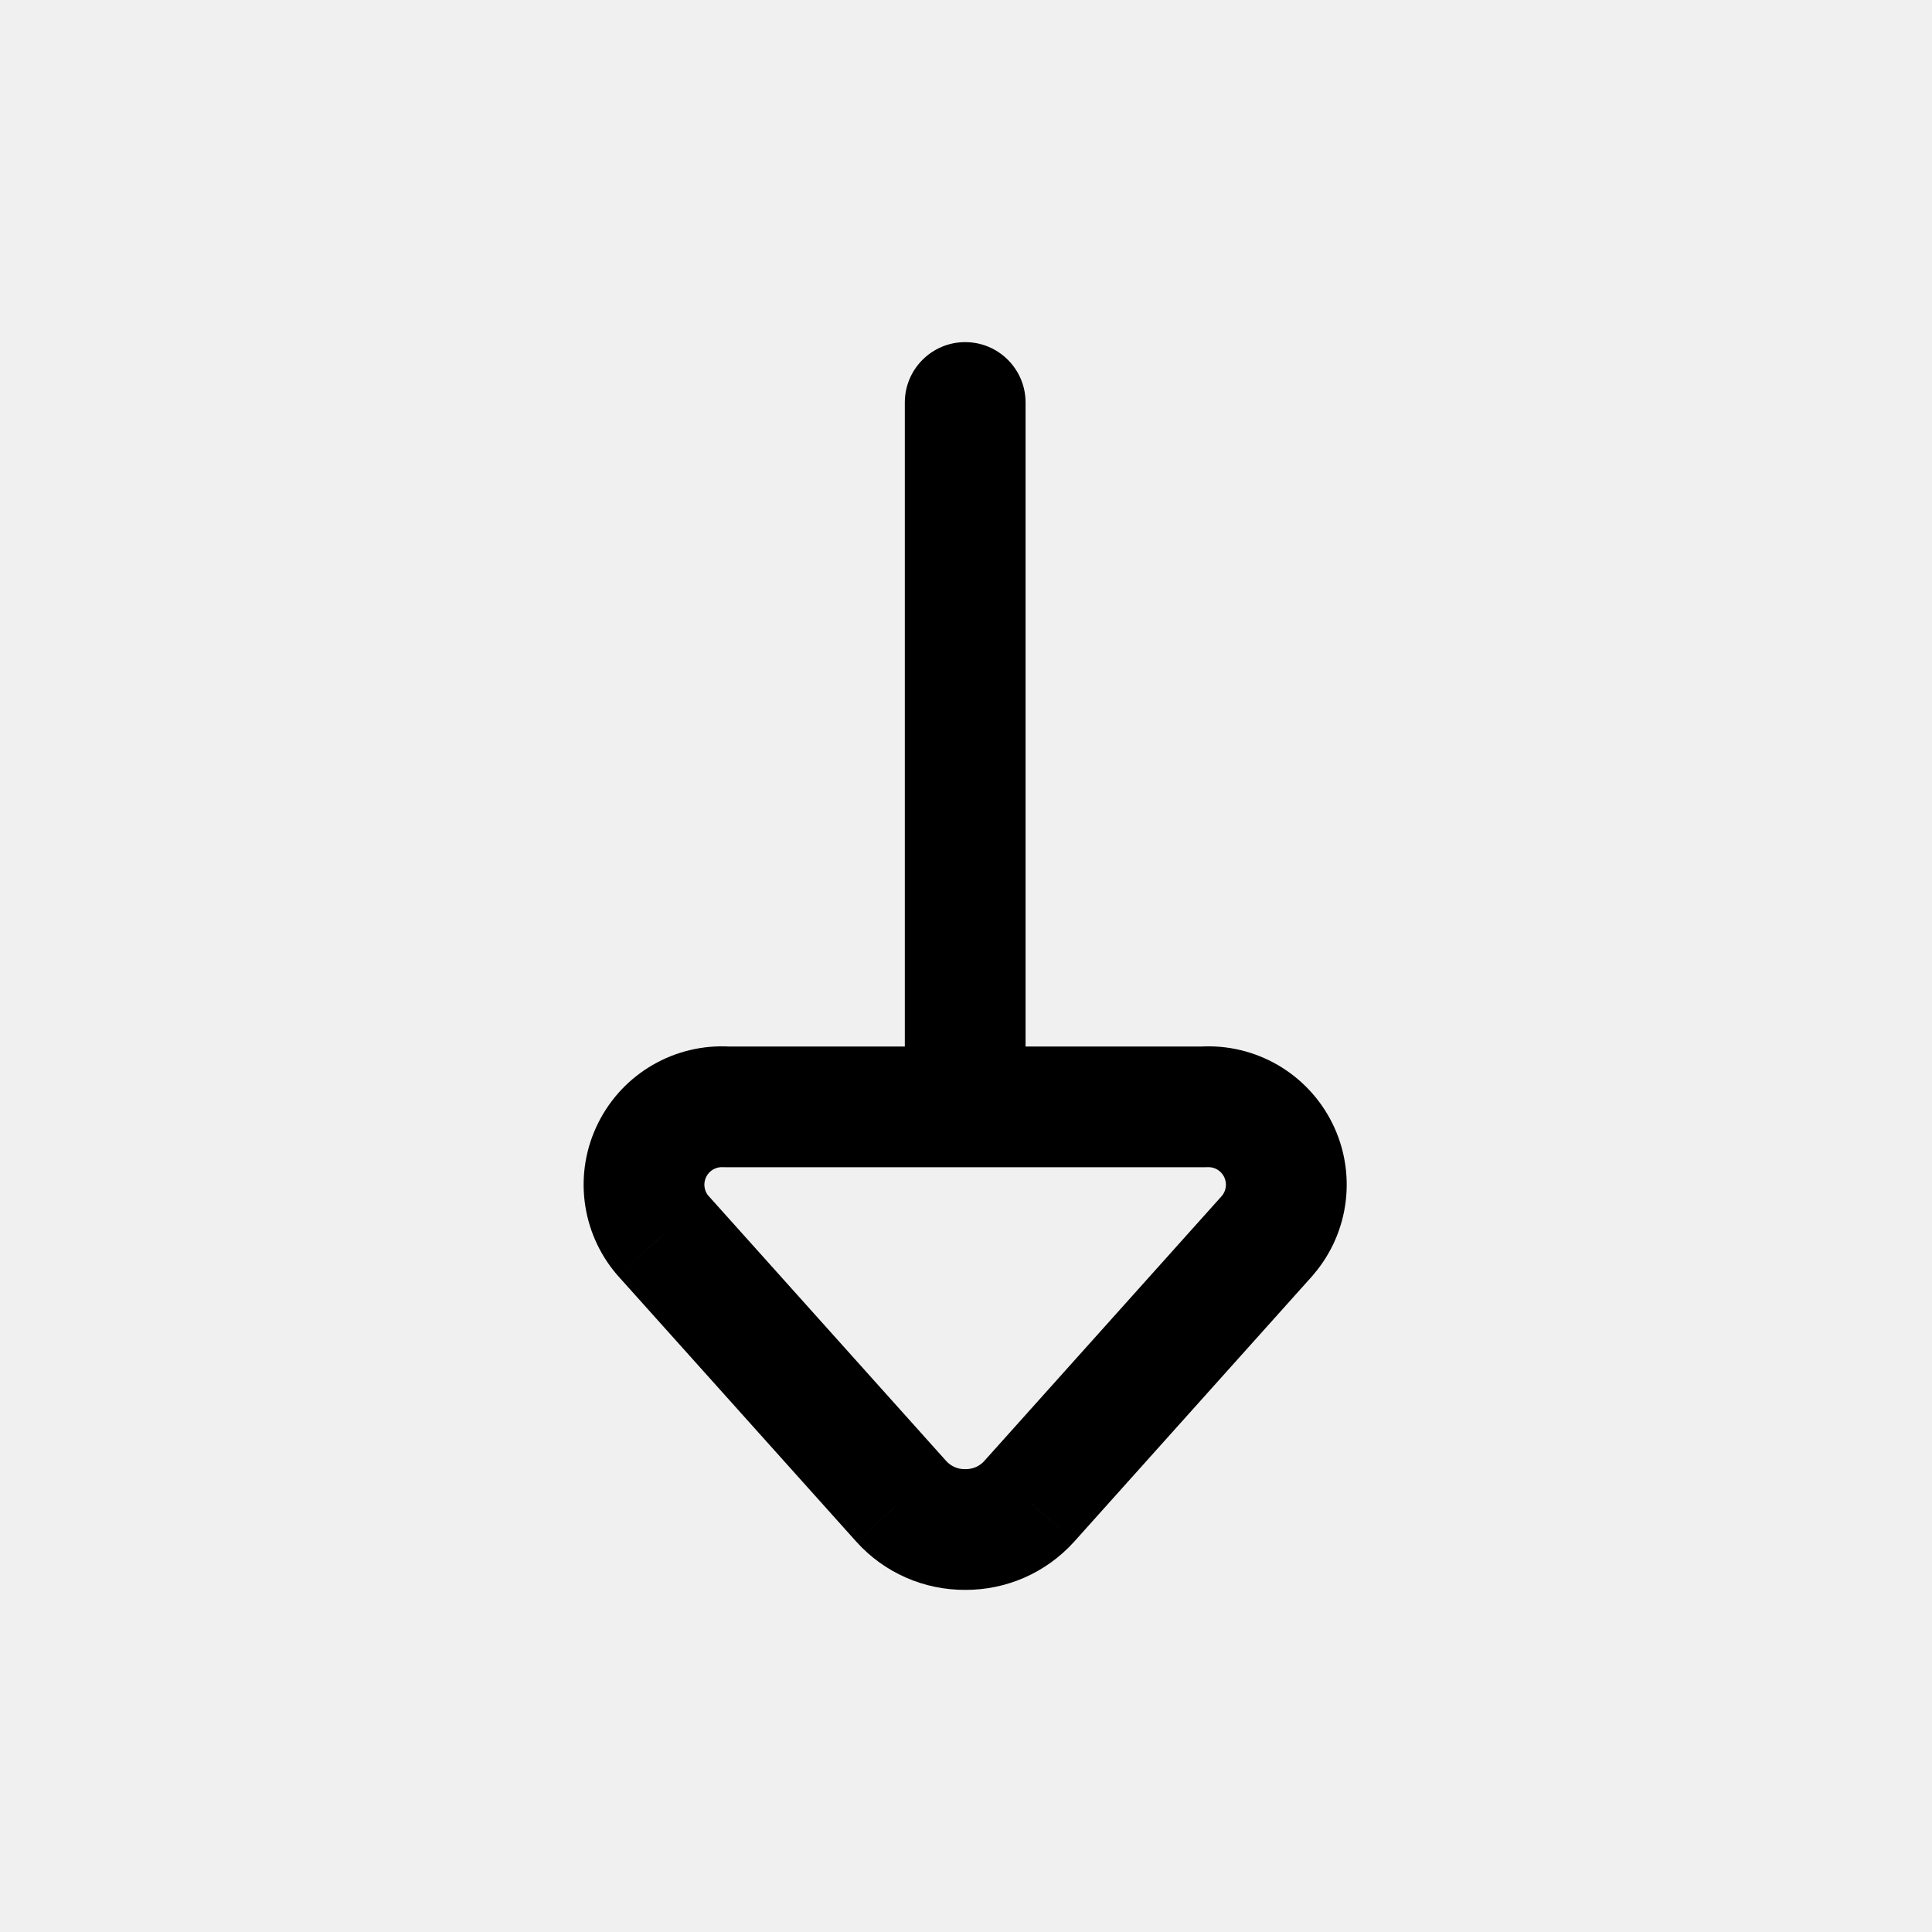
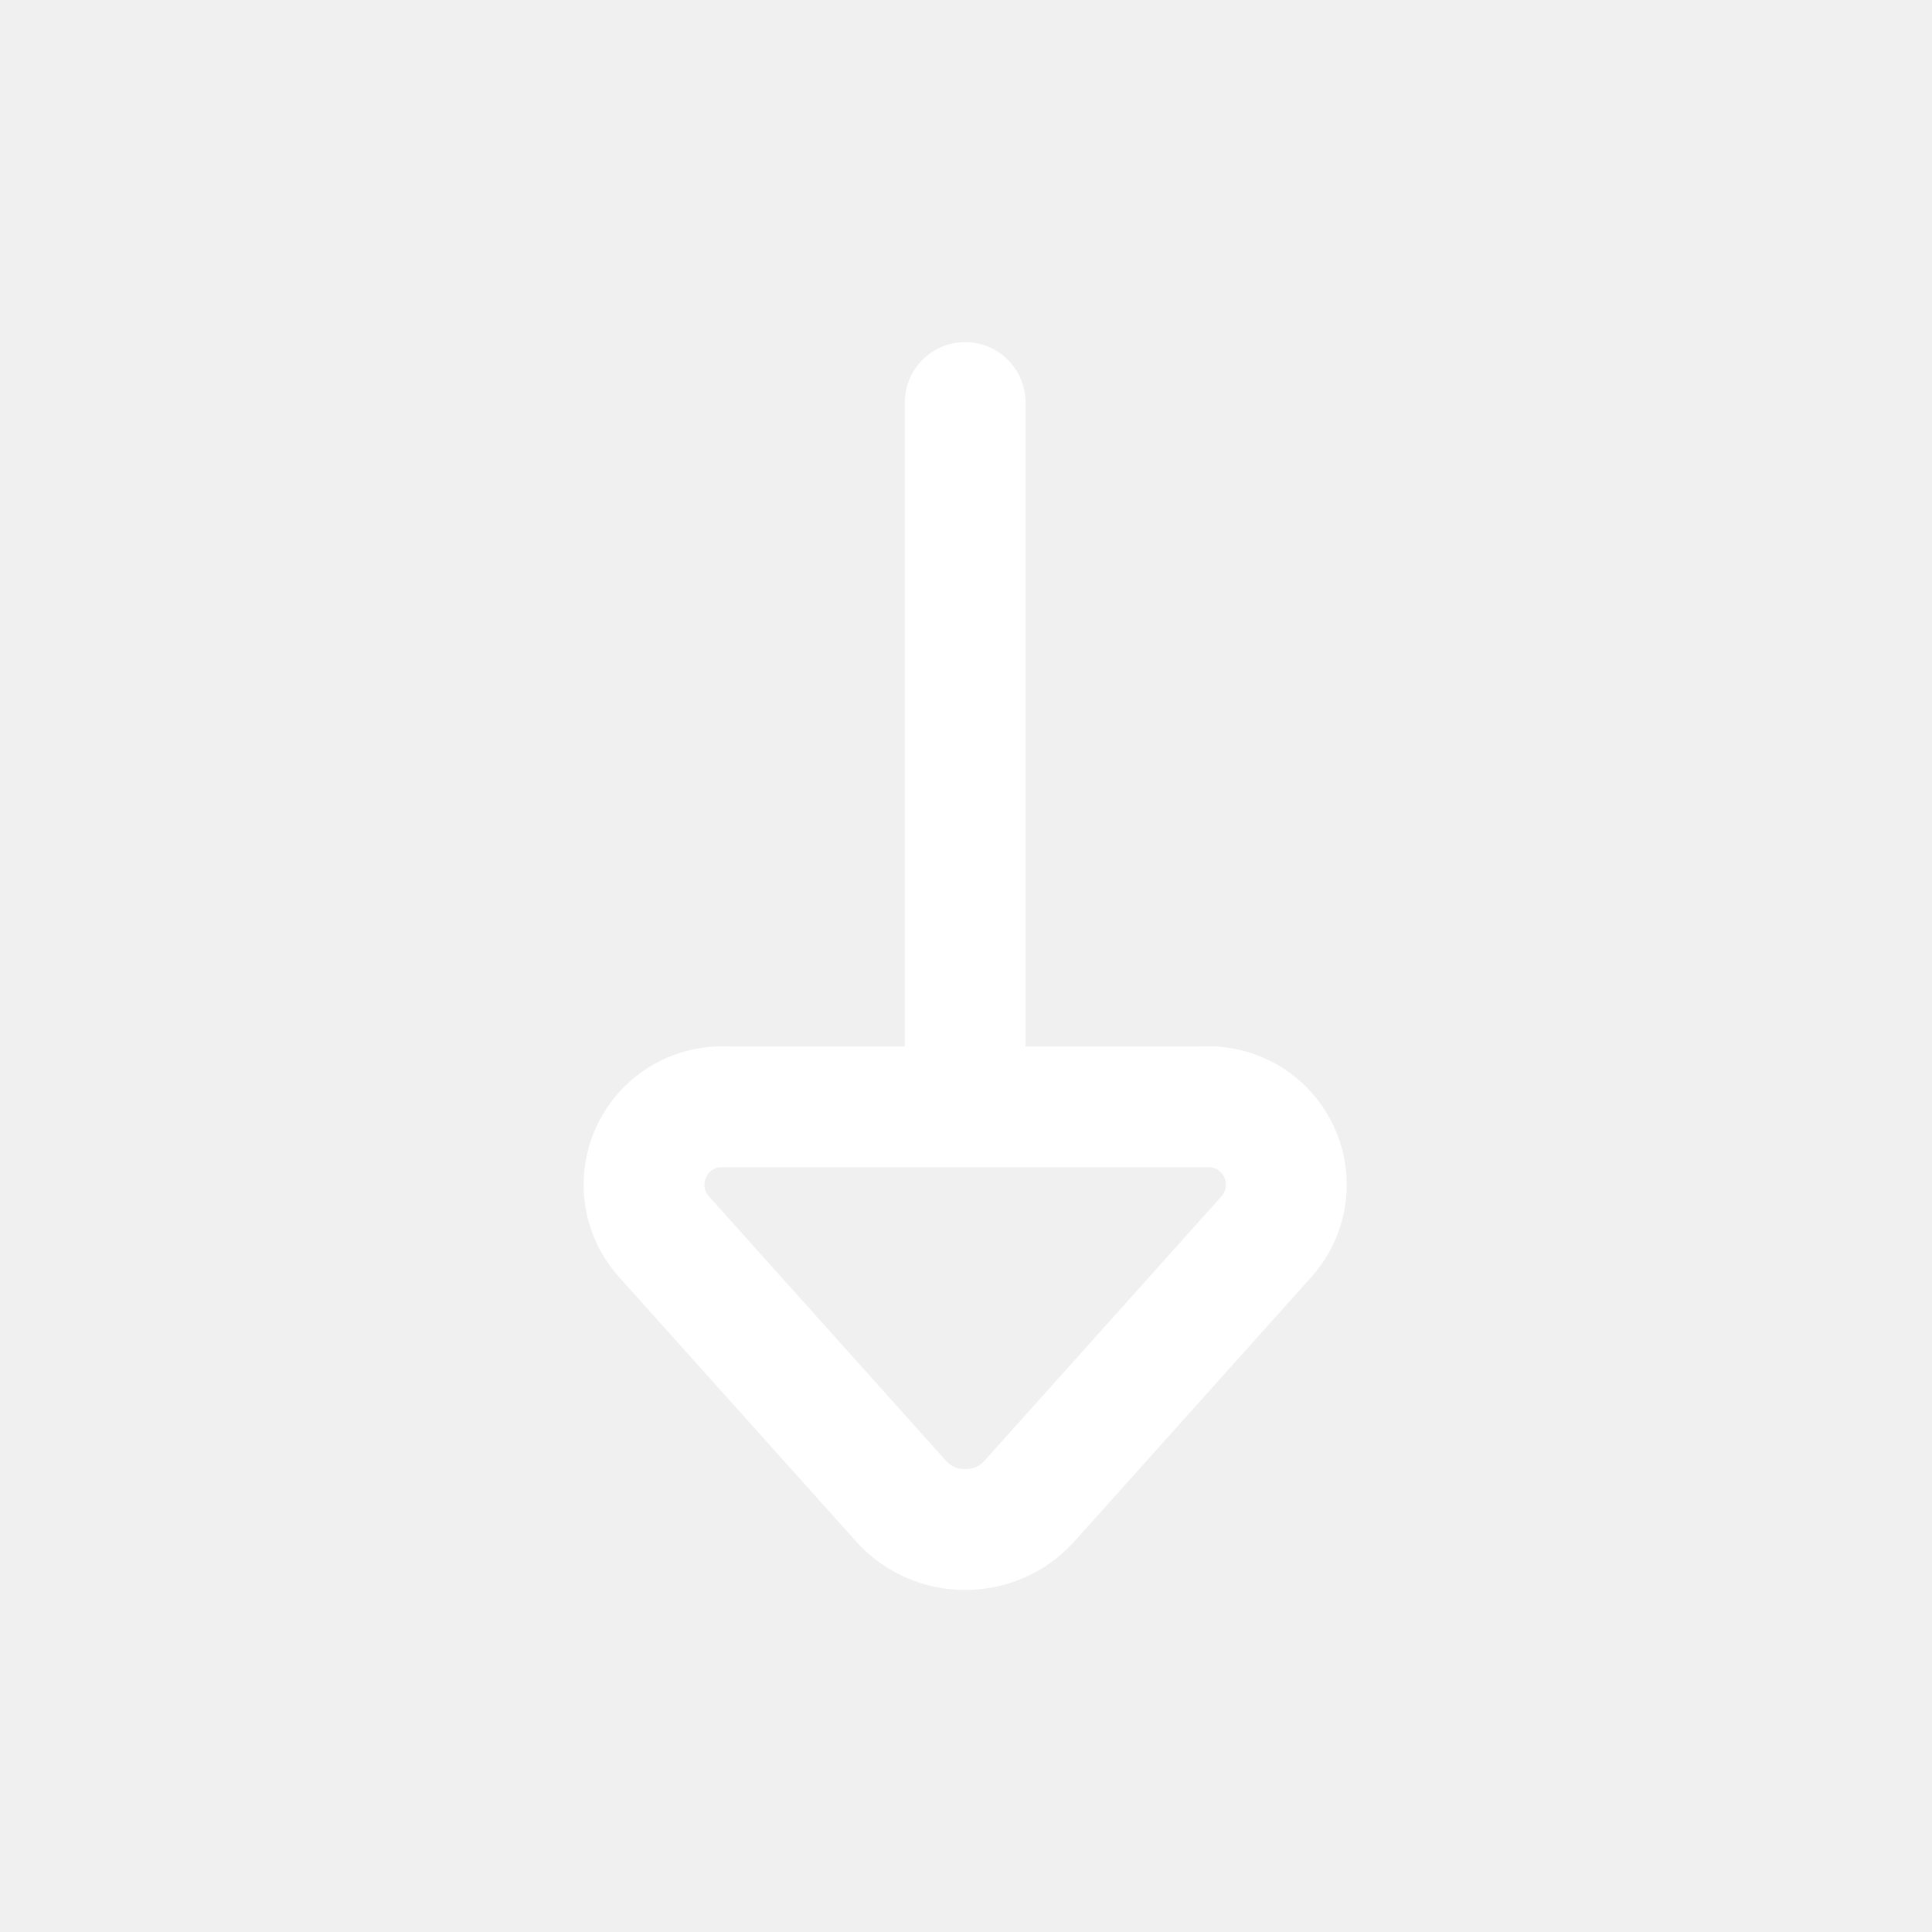
<svg xmlns="http://www.w3.org/2000/svg" width="800px" height="800px" viewBox="0 0 24 24" fill="none">
-   <path d="M9.026 13.75L8.981 14.499C8.996 14.499 9.011 14.5 9.026 14.5V13.75ZM8.102 14.284L8.773 14.619L8.773 14.619L8.102 14.284ZM8.231 15.344L7.66 15.83C7.664 15.835 7.669 15.84 7.673 15.845L8.231 15.344ZM11.195 18.65L10.637 19.151L10.638 19.152L11.195 18.65ZM11.99 19L11.996 18.25L11.984 18.25L11.99 19ZM12.785 18.65L13.343 19.152L13.344 19.151L12.785 18.65ZM15.748 15.344L16.307 15.845C16.311 15.84 16.315 15.835 16.319 15.83L15.748 15.344ZM15.878 14.284L15.206 14.619H15.206L15.878 14.284ZM14.953 13.75V14.5C14.968 14.5 14.983 14.499 14.998 14.499L14.953 13.75ZM11.24 13.75C11.24 14.164 11.576 14.5 11.99 14.5C12.404 14.5 12.74 14.164 12.74 13.75H11.24ZM12.74 5C12.74 4.586 12.404 4.25 11.99 4.25C11.576 4.25 11.24 4.586 11.24 5H12.74ZM11.99 13H9.026V14.5H11.99V13ZM9.071 13.001C8.384 12.96 7.738 13.333 7.431 13.95L8.773 14.619C8.812 14.541 8.894 14.493 8.981 14.499L9.071 13.001ZM7.431 13.95C7.123 14.566 7.214 15.306 7.66 15.83L8.802 14.858C8.745 14.791 8.734 14.697 8.773 14.619L7.431 13.95ZM7.673 15.845L10.637 19.151L11.754 18.149L8.79 14.843L7.673 15.845ZM10.638 19.152C10.984 19.537 11.479 19.754 11.996 19.75L11.984 18.25C11.896 18.251 11.812 18.214 11.753 18.148L10.638 19.152ZM11.984 19.75C12.502 19.754 12.996 19.537 13.343 19.152L12.228 18.148C12.169 18.214 12.085 18.251 11.996 18.25L11.984 19.75ZM13.344 19.151L16.307 15.845L15.19 14.843L12.227 18.149L13.344 19.151ZM16.319 15.83C16.766 15.306 16.856 14.566 16.549 13.95L15.206 14.619C15.245 14.697 15.234 14.791 15.177 14.858L16.319 15.83ZM16.549 13.95C16.241 13.333 15.596 12.96 14.908 13.001L14.998 14.499C15.085 14.493 15.167 14.541 15.206 14.619L16.549 13.95ZM14.953 13H11.99V14.5H14.953V13ZM12.74 13.75V5H11.24V13.75H12.74Z" fill="#000000" />
+   <path d="M9.026 13.75L8.981 14.499C8.996 14.499 9.011 14.5 9.026 14.5V13.75ZM8.102 14.284L8.773 14.619L8.773 14.619L8.102 14.284ZM8.231 15.344L7.66 15.83C7.664 15.835 7.669 15.84 7.673 15.845L8.231 15.344ZM11.195 18.65L10.637 19.151L10.638 19.152L11.195 18.65ZM11.99 19L11.996 18.25L11.984 18.25L11.99 19ZM12.785 18.65L13.343 19.152L13.344 19.151L12.785 18.65ZM15.748 15.344L16.307 15.845C16.311 15.84 16.315 15.835 16.319 15.83L15.748 15.344ZM15.878 14.284L15.206 14.619H15.206L15.878 14.284ZM14.953 13.75V14.5C14.968 14.5 14.983 14.499 14.998 14.499L14.953 13.75ZM11.24 13.75C11.24 14.164 11.576 14.5 11.99 14.5C12.404 14.5 12.74 14.164 12.74 13.75H11.24ZM12.74 5C12.74 4.586 12.404 4.25 11.99 4.25C11.576 4.25 11.24 4.586 11.24 5H12.74ZM11.99 13H9.026V14.5H11.99V13ZM9.071 13.001C8.384 12.96 7.738 13.333 7.431 13.95L8.773 14.619C8.812 14.541 8.894 14.493 8.981 14.499L9.071 13.001ZM7.431 13.95C7.123 14.566 7.214 15.306 7.66 15.83L8.802 14.858C8.745 14.791 8.734 14.697 8.773 14.619L7.431 13.95ZM7.673 15.845L10.637 19.151L11.754 18.149L8.79 14.843L7.673 15.845ZM10.638 19.152C10.984 19.537 11.479 19.754 11.996 19.75L11.984 18.25C11.896 18.251 11.812 18.214 11.753 18.148L10.638 19.152ZM11.984 19.75C12.502 19.754 12.996 19.537 13.343 19.152L12.228 18.148C12.169 18.214 12.085 18.251 11.996 18.25L11.984 19.75ZM13.344 19.151L16.307 15.845L15.19 14.843L12.227 18.149L13.344 19.151ZM16.319 15.83C16.766 15.306 16.856 14.566 16.549 13.95L15.206 14.619C15.245 14.697 15.234 14.791 15.177 14.858L16.319 15.83ZM16.549 13.95C16.241 13.333 15.596 12.96 14.908 13.001L14.998 14.499C15.085 14.493 15.167 14.541 15.206 14.619L16.549 13.95ZM14.953 13H11.99V14.5H14.953V13ZM12.74 13.75V5H11.24V13.75H12.74Z" fill="#ffffff" />
</svg>
